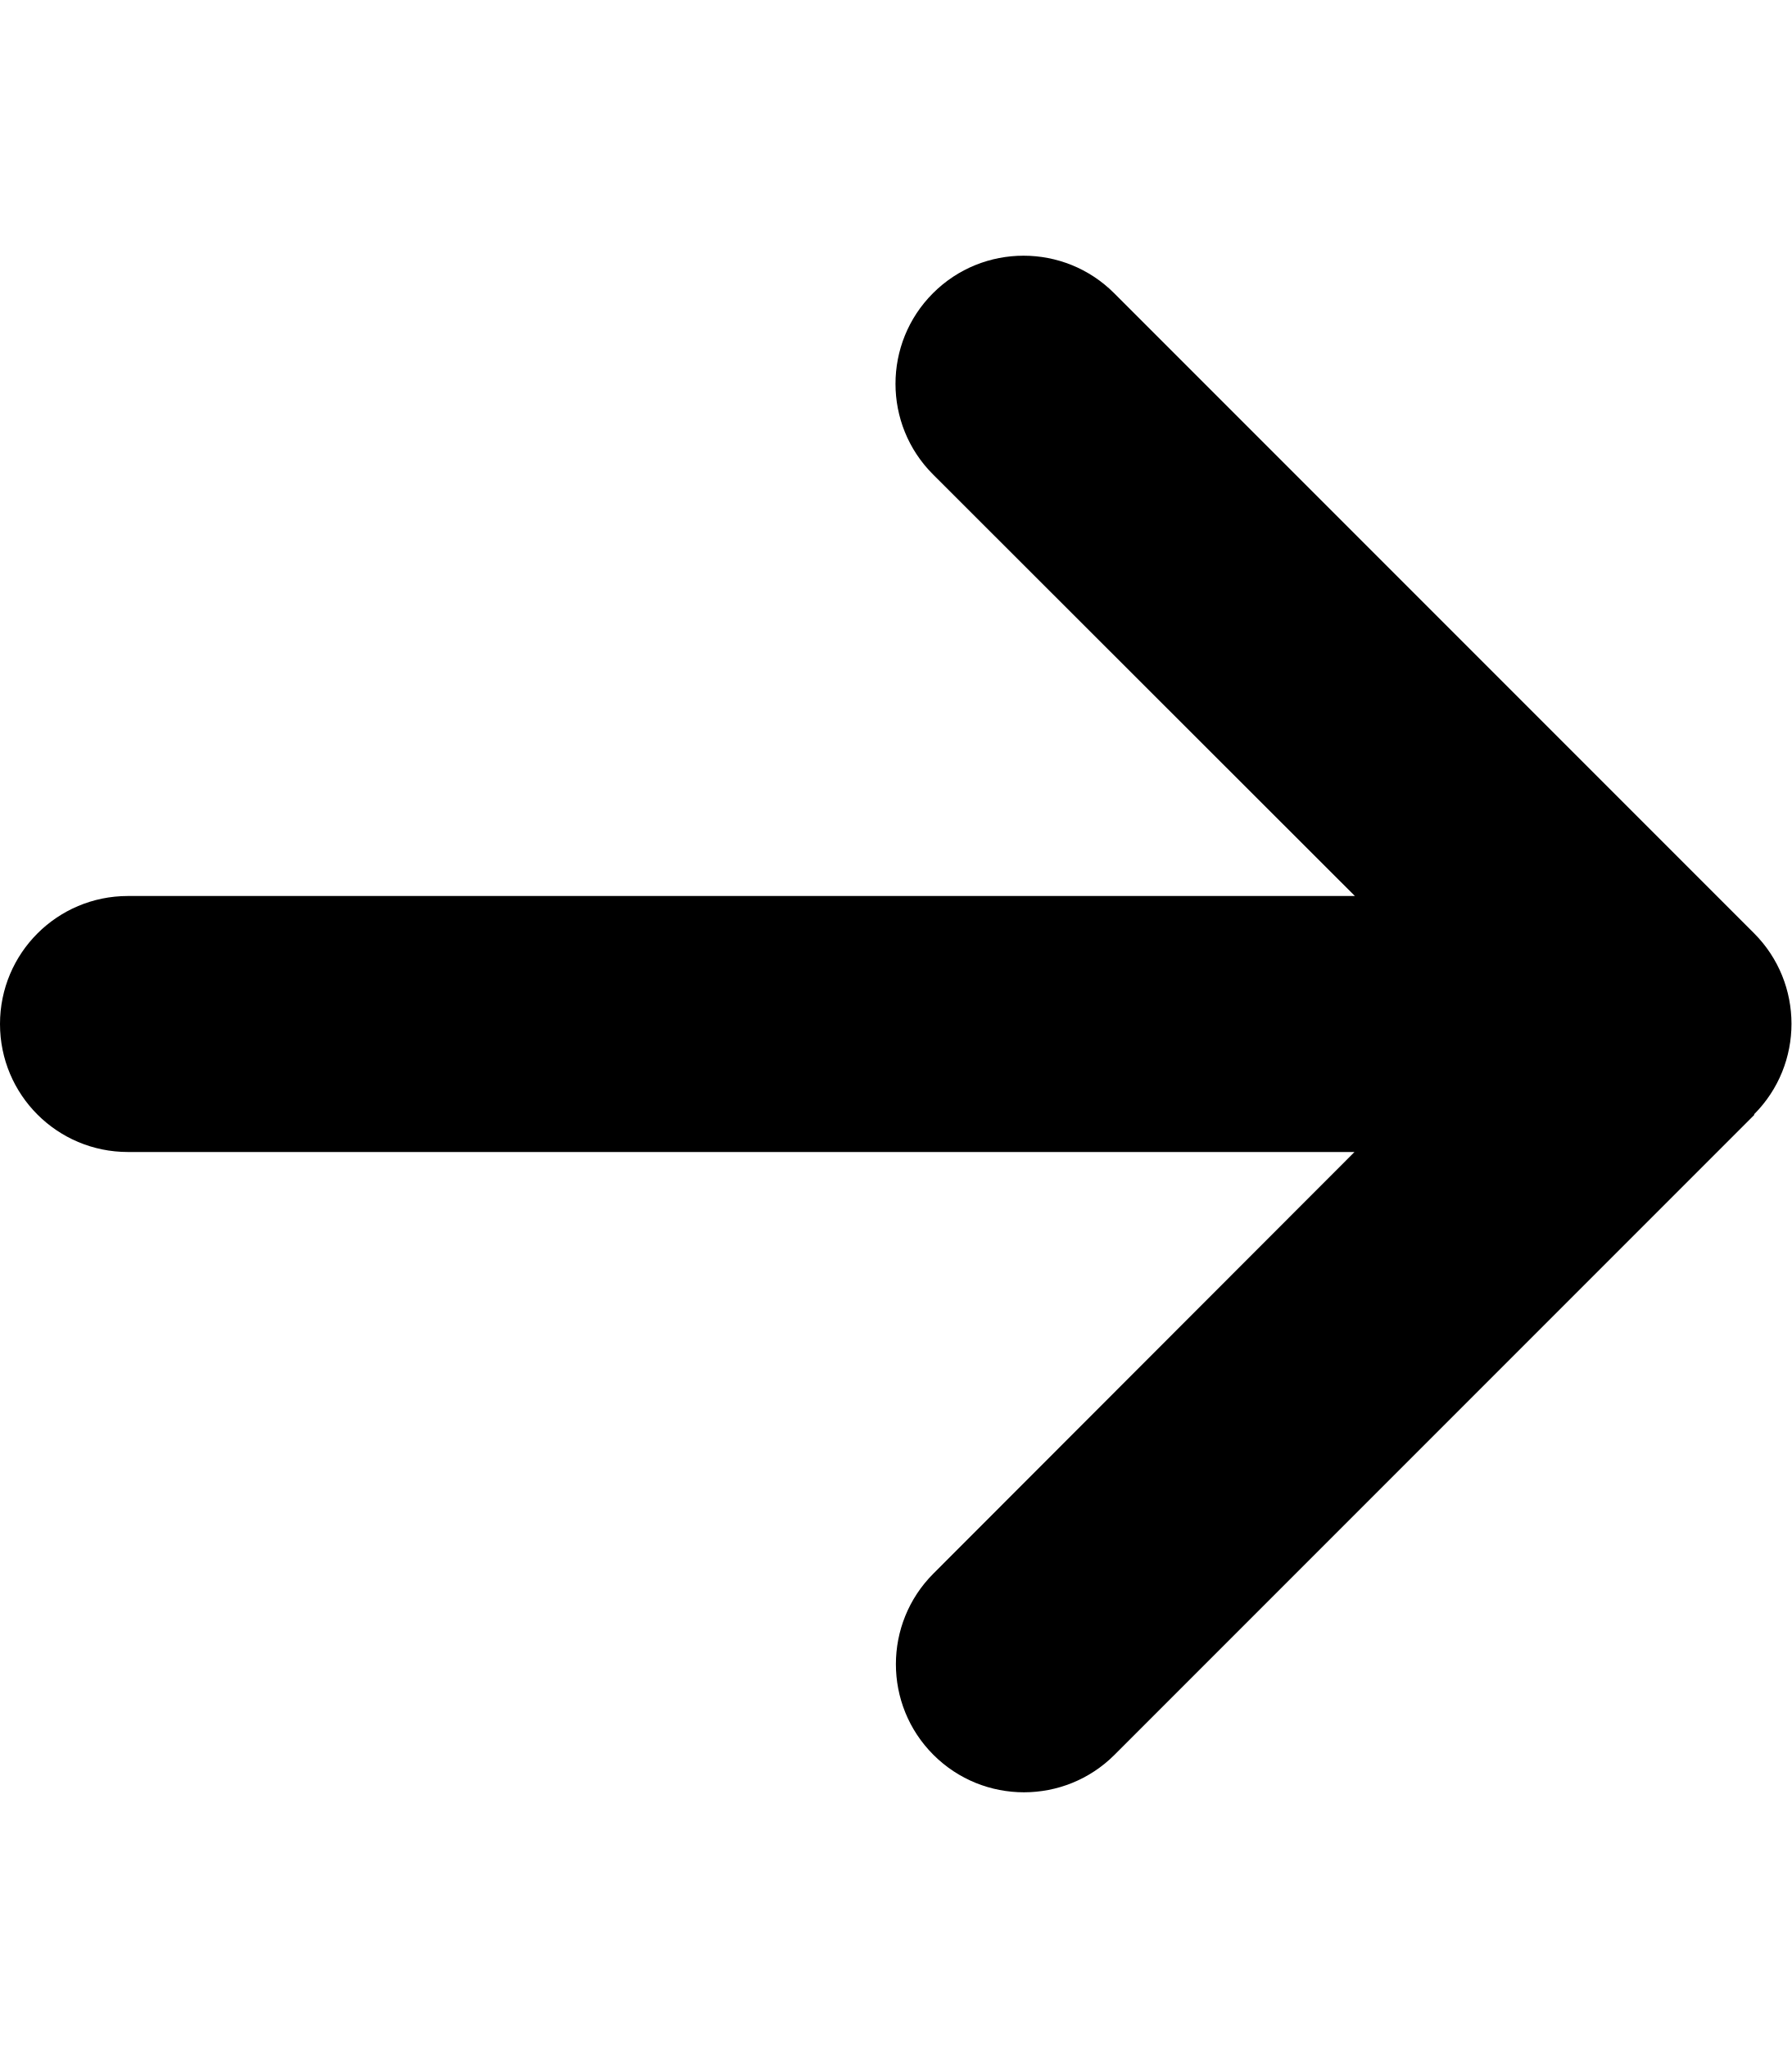
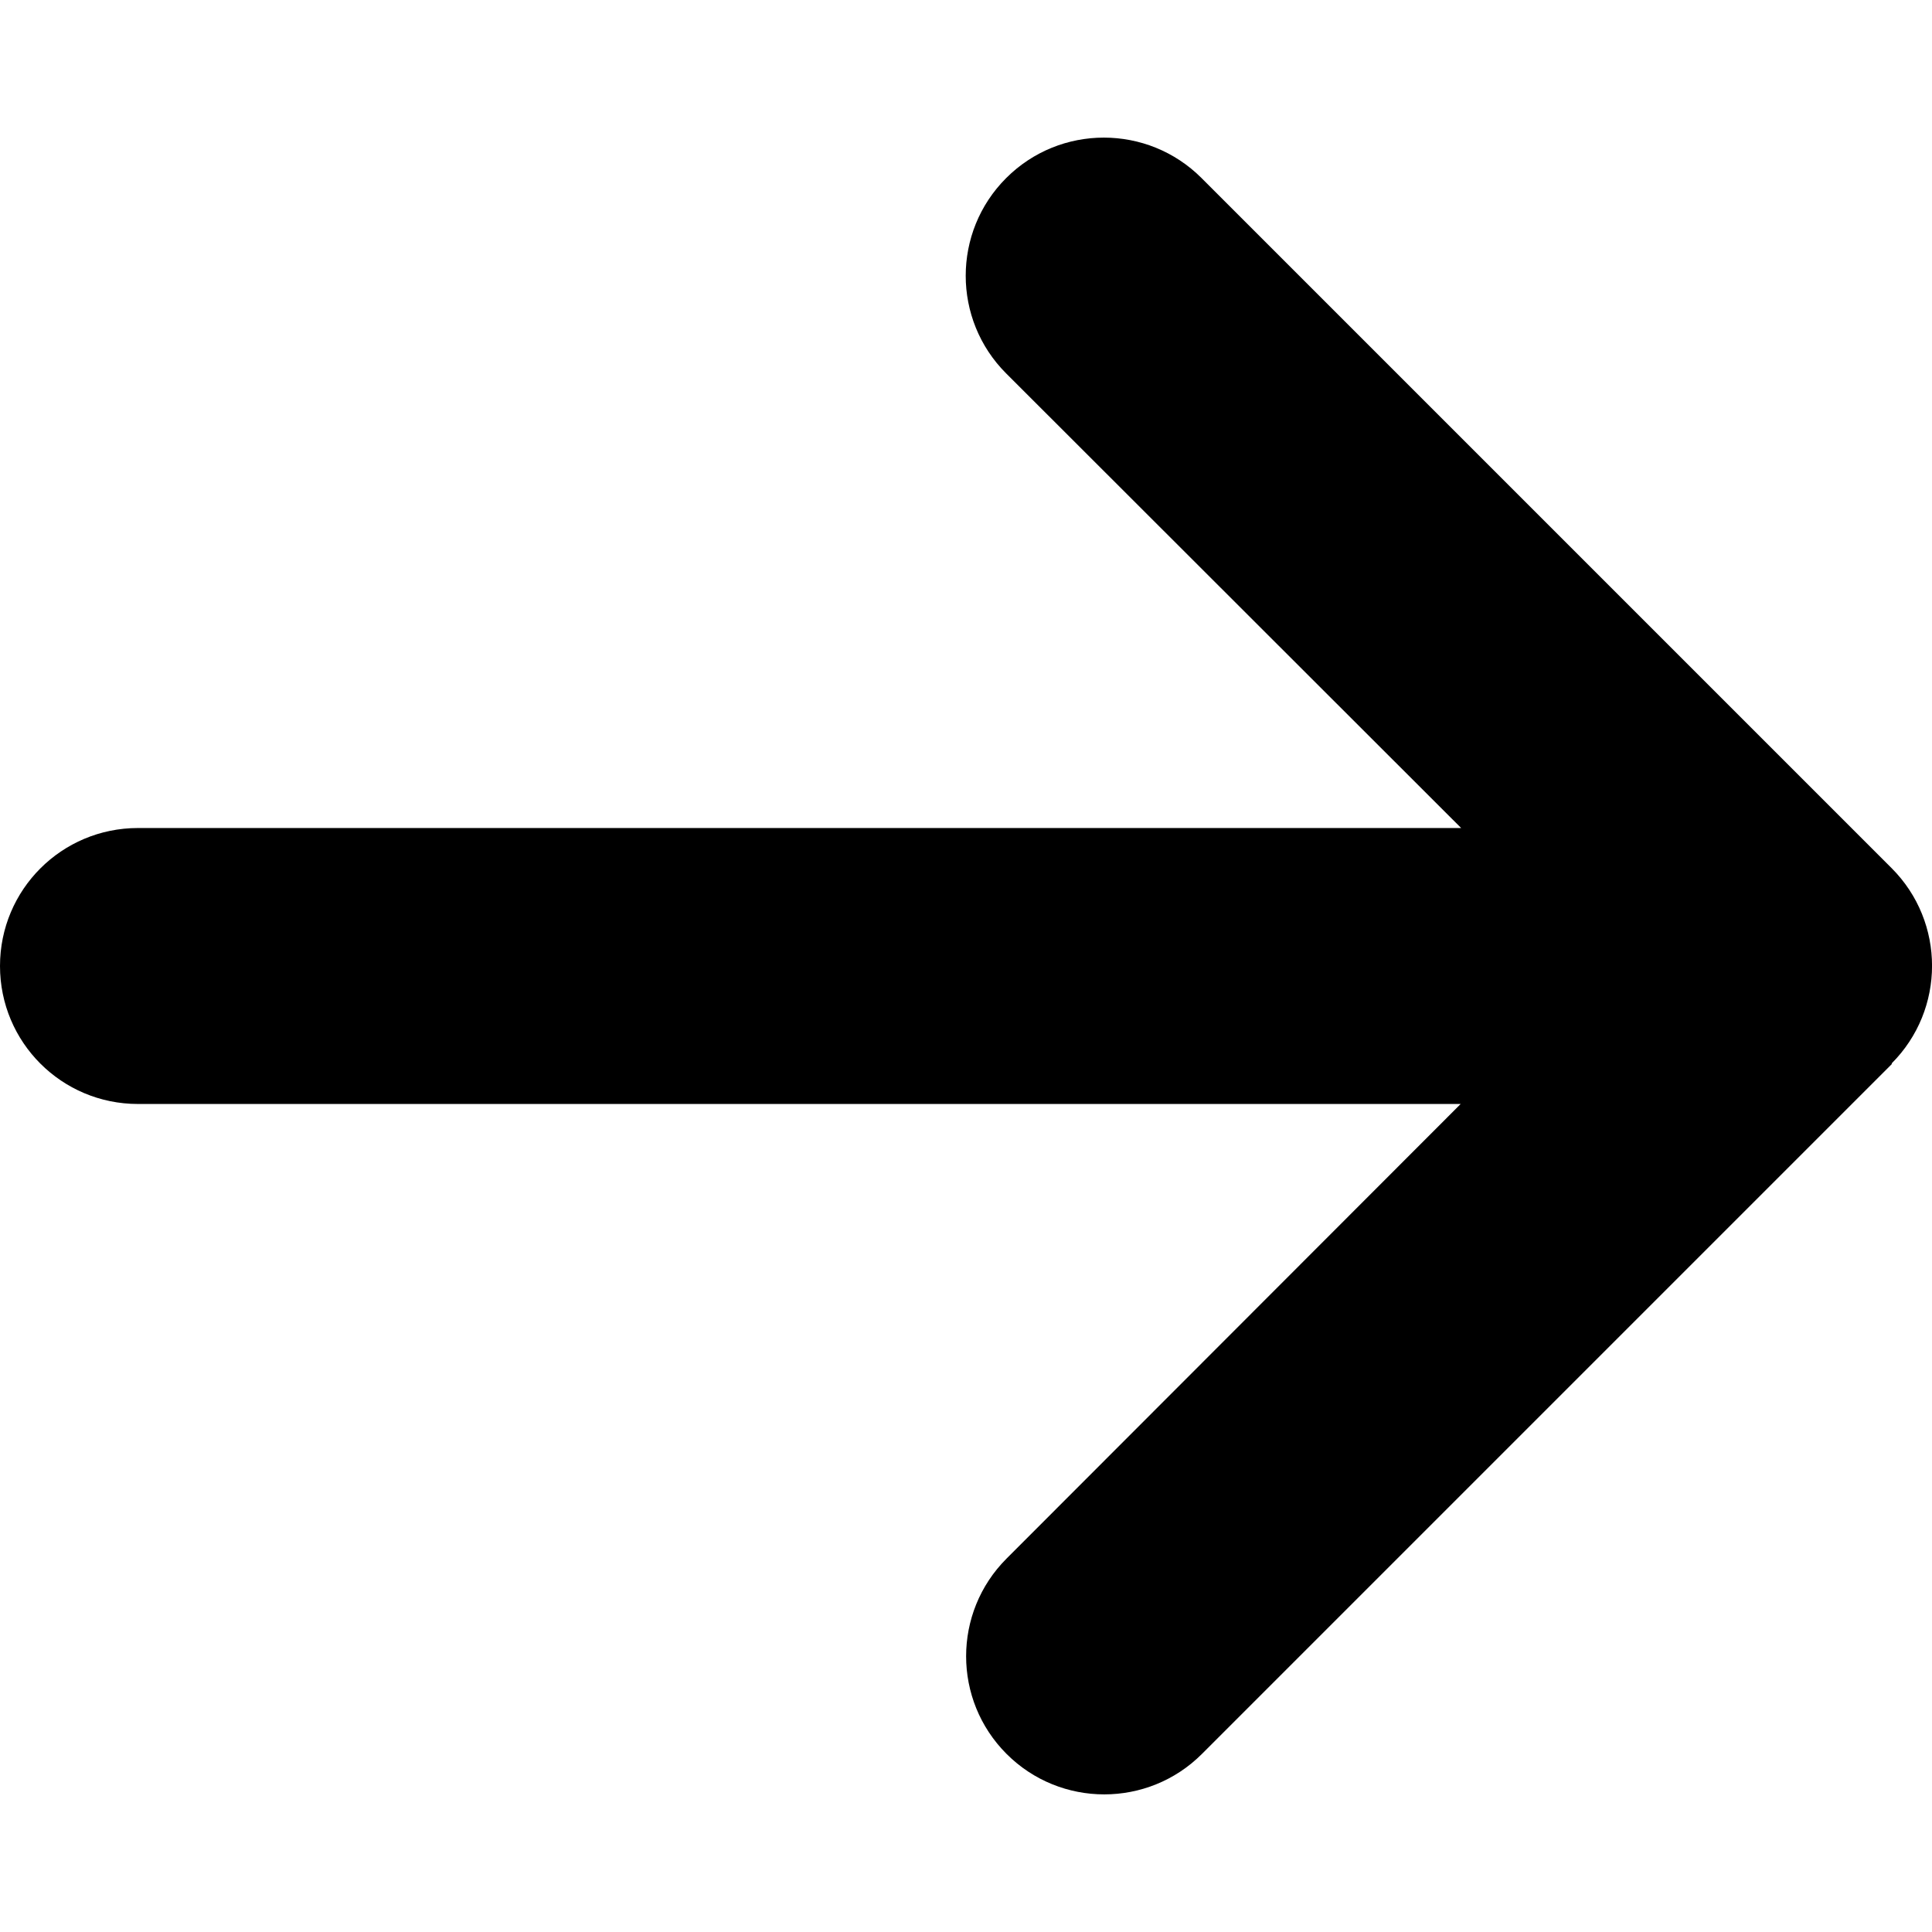
- <svg xmlns="http://www.w3.org/2000/svg" height="1em" viewBox="0 0 448 512">
-   <path d="M438.6 278.6c12.5-12.5 12.5-32.8 0-45.3l-160-160c-12.5-12.5-32.8-12.5-45.3 0s-12.5 32.8 0 45.3L338.8 224 32 224c-17.7 0-32 14.3-32 32s14.3 32 32 32l306.7 0L233.4 393.4c-12.5 12.5-12.5 32.8 0 45.3s32.8 12.5 45.3 0l160-160z" />
+ <svg xmlns="http://www.w3.org/2000/svg" width="24" height="24" viewBox="0 0 24 24">
+   <path d="M23.498 13.211c0.67-0.67 0.67-1.757 0-2.427l-8.572-8.572c-0.67-0.67-1.757-0.67-2.427 0s-0.67 1.757 0 2.427l5.652 5.647h-16.437c-0.948 0-1.714 0.766-1.714 1.714s0.766 1.714 1.714 1.714h16.431l-5.641 5.647c-0.67 0.67-0.67 1.757 0 2.427s1.757 0.67 2.427 0l8.572-8.572z" />
</svg>
